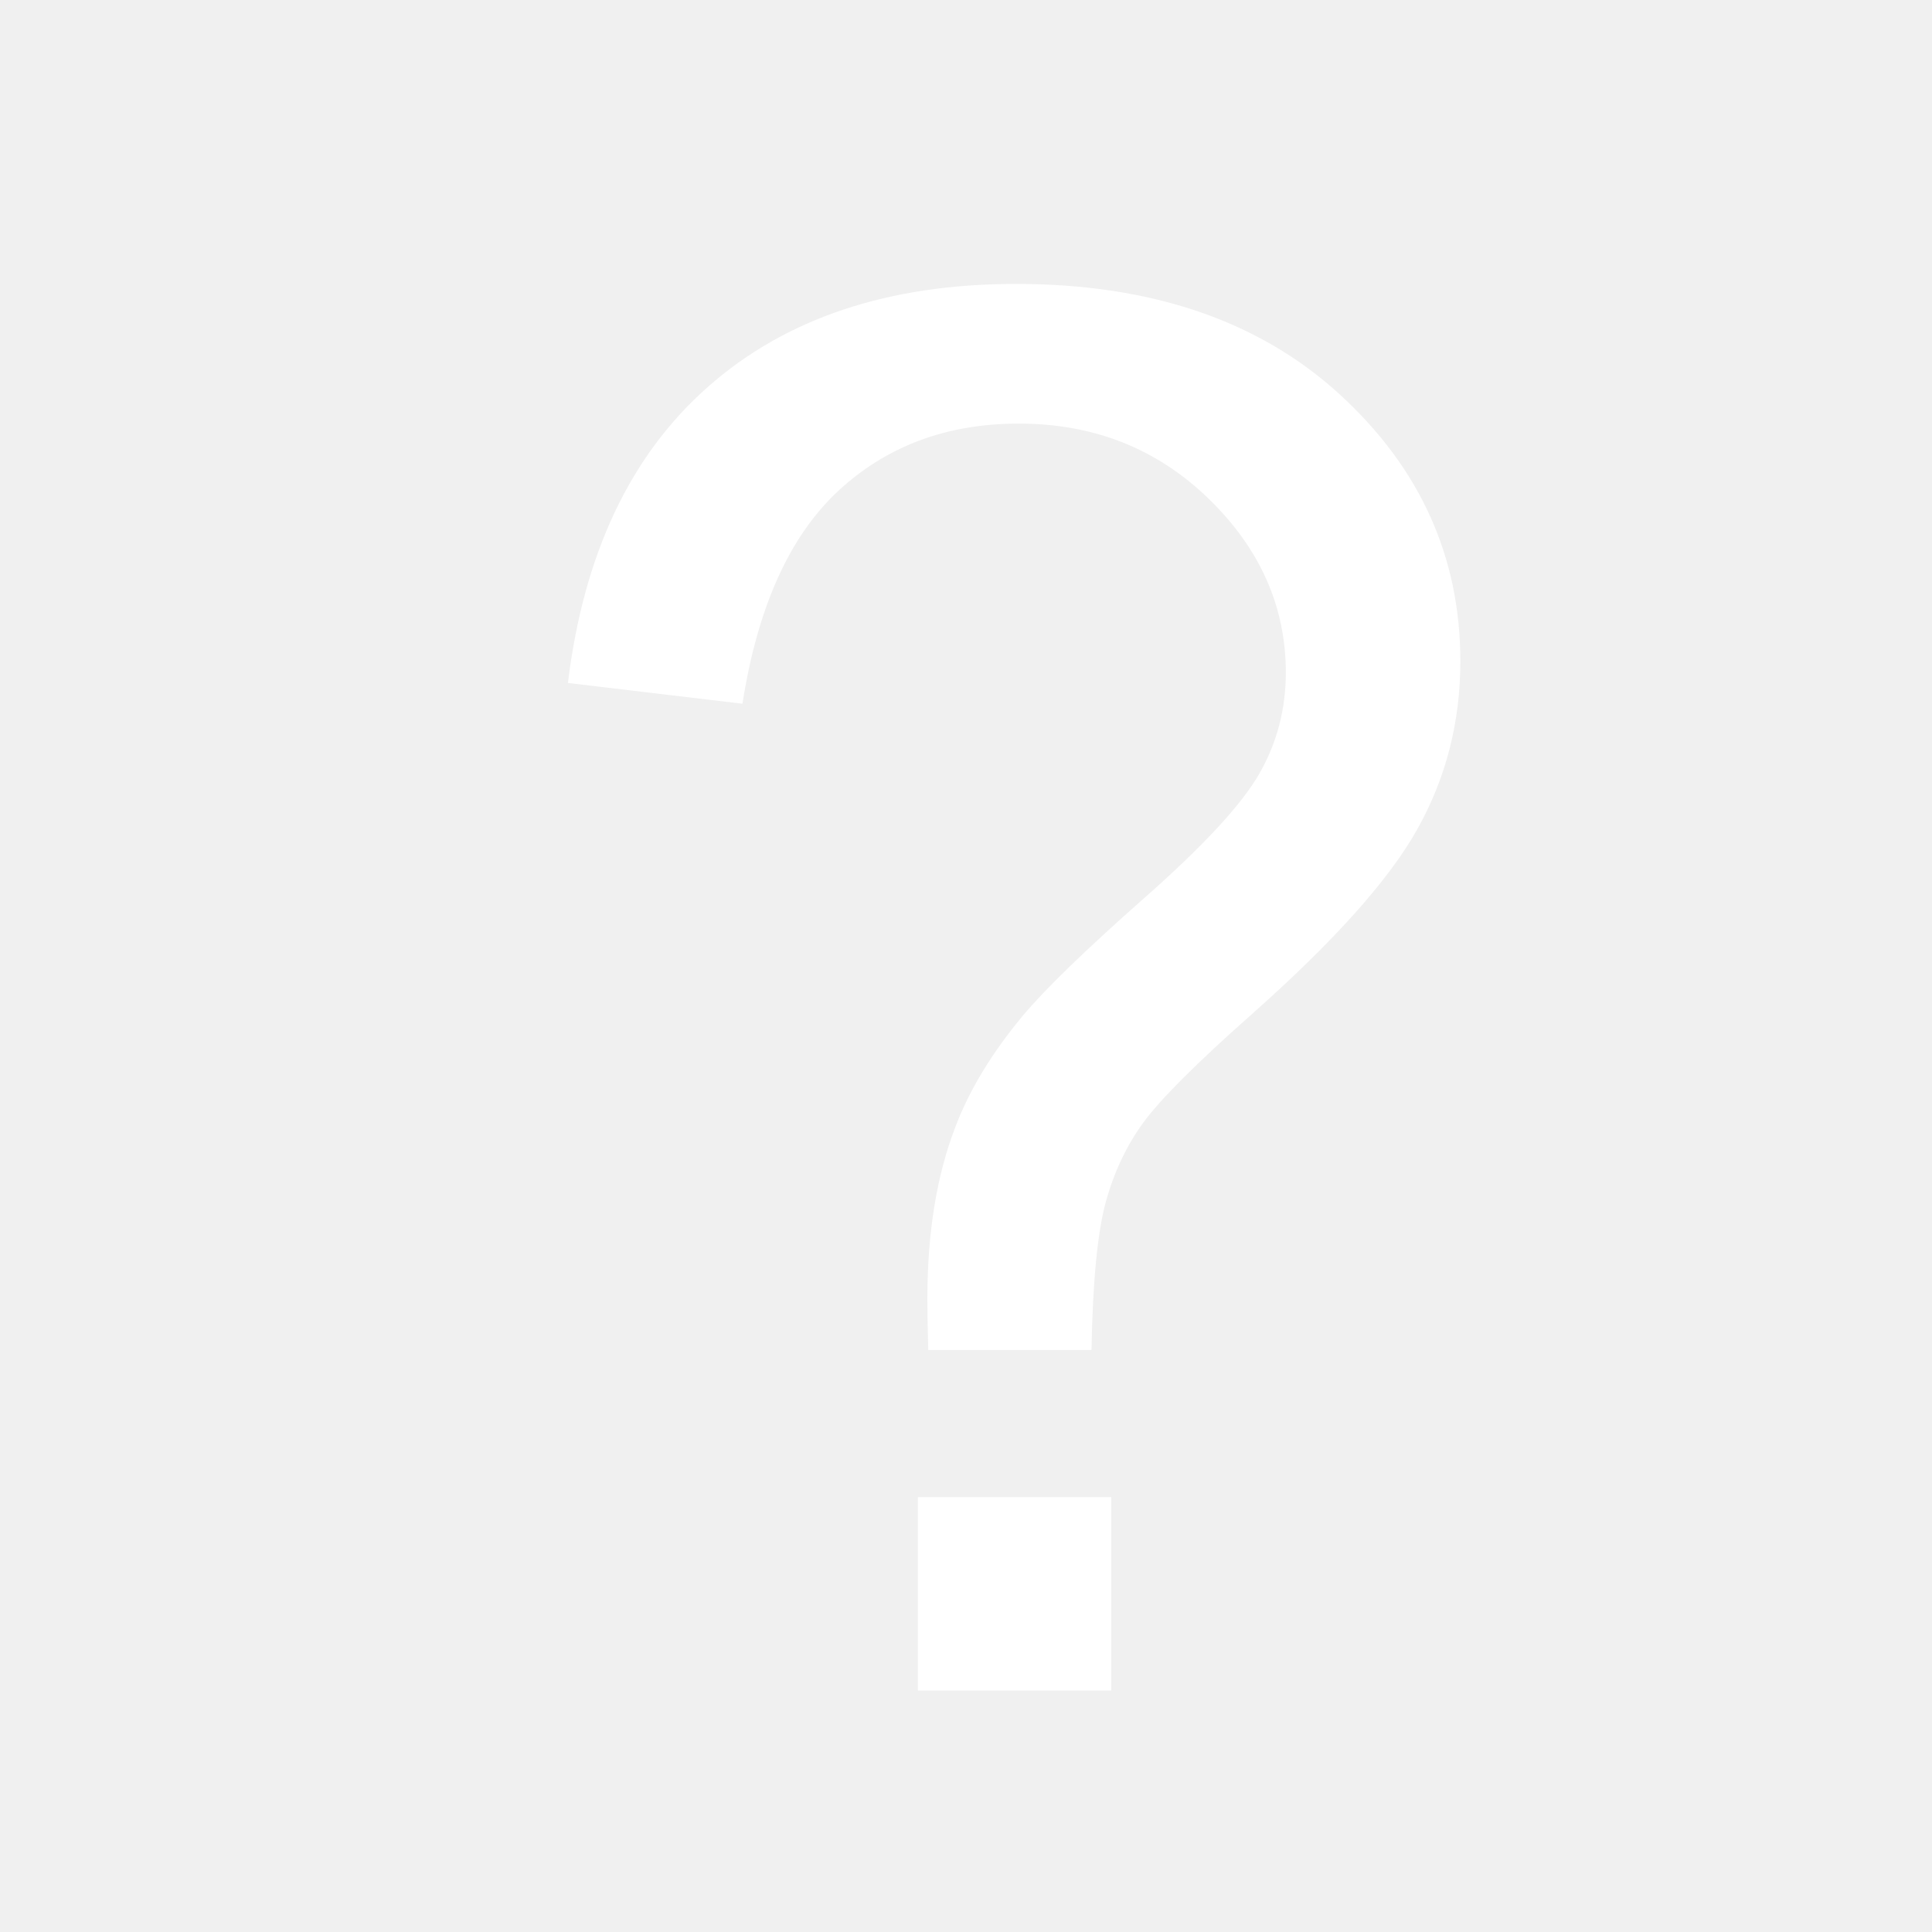
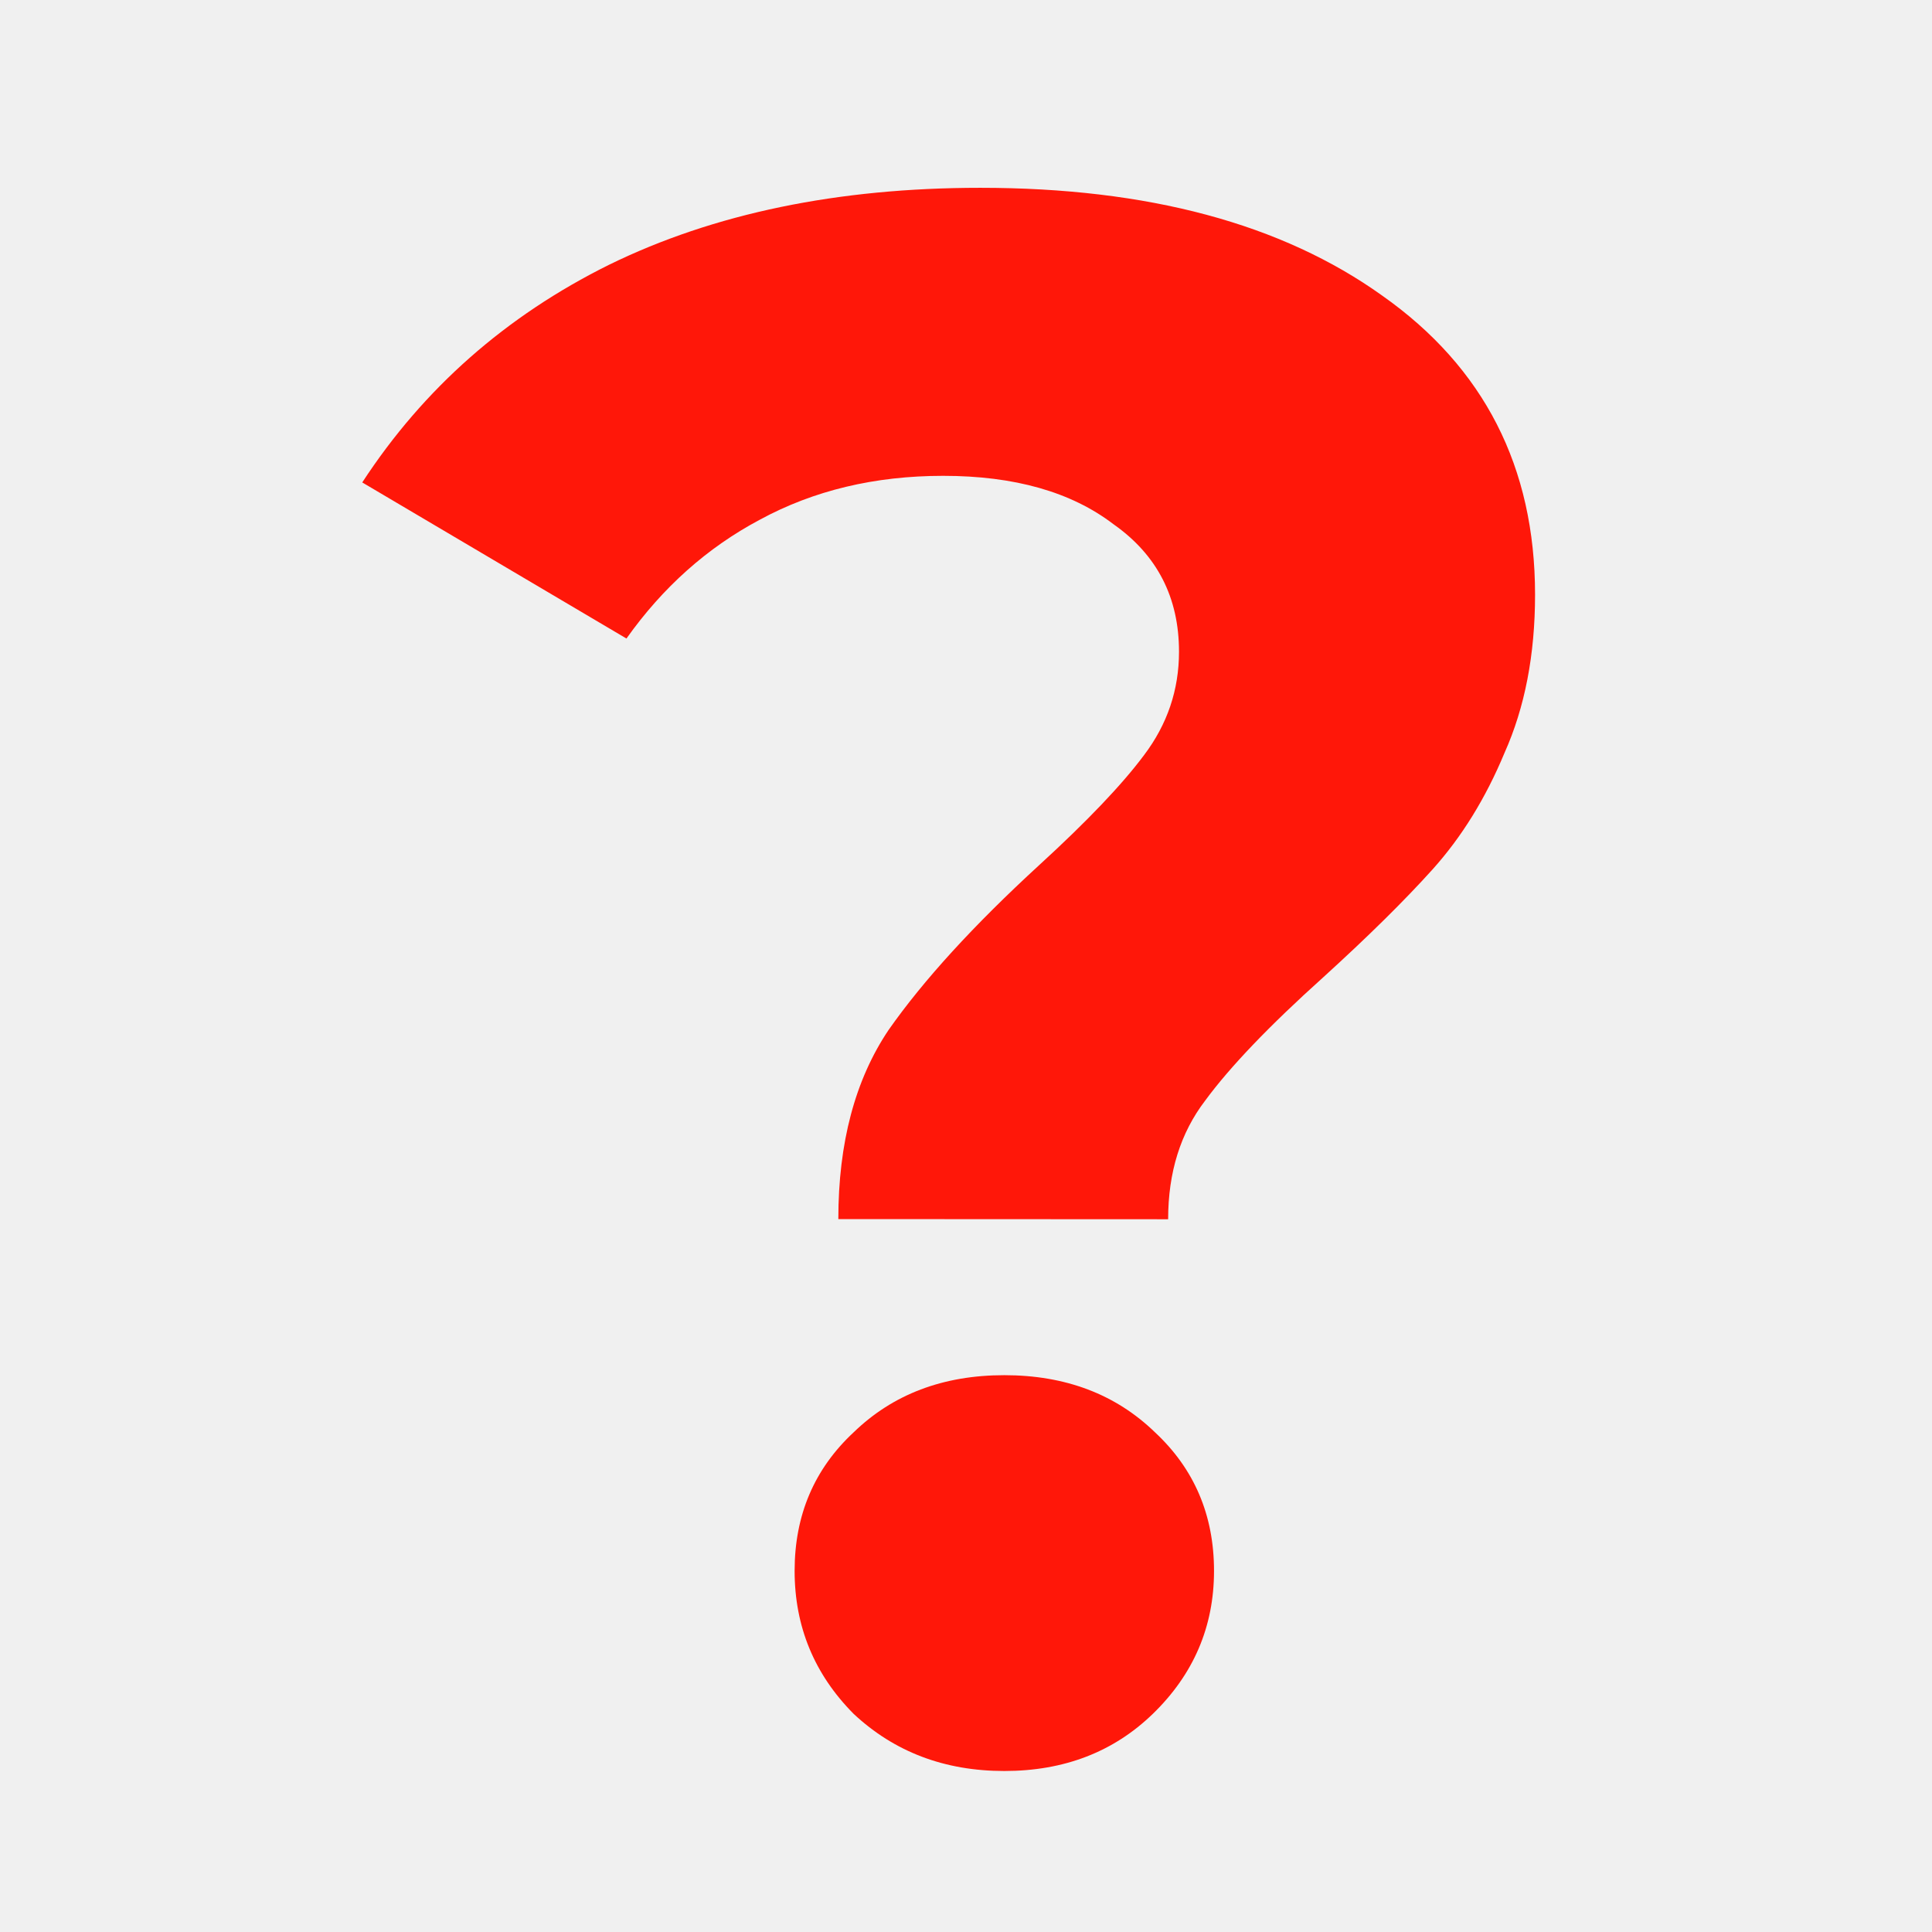
- <svg xmlns="http://www.w3.org/2000/svg" width="24px" height="24px" viewBox="0 0 24 24" version="1.1">
-   <g id="Artboard" stroke="none" stroke-width="1" fill="none" fill-rule="evenodd">
-     <path d="M11.531,16.77 C11.523,16.488 11.52,16.277 11.52,16.137 C11.52,15.309 11.637,14.594 11.871,13.992 C12.043,13.539 12.32,13.082 12.703,12.621 C12.984,12.285 13.49,11.795 14.221,11.15 C14.951,10.506 15.426,9.992 15.645,9.609 C15.863,9.227 15.973,8.809 15.973,8.355 C15.973,7.535 15.652,6.814 15.012,6.193 C14.371,5.572 13.586,5.262 12.656,5.262 C11.758,5.262 11.008,5.543 10.406,6.105 C9.805,6.668 9.41,7.547 9.223,8.742 L7.055,8.484 C7.25,6.883 7.83,5.656 8.795,4.805 C9.76,3.953 11.035,3.527 12.621,3.527 C14.301,3.527 15.641,3.984 16.641,4.898 C17.641,5.813 18.141,6.918 18.141,8.215 C18.141,8.965 17.965,9.656 17.613,10.289 C17.262,10.922 16.574,11.691 15.551,12.598 C14.863,13.207 14.414,13.656 14.203,13.945 C13.992,14.234 13.836,14.566 13.734,14.941 C13.633,15.316 13.574,15.926 13.559,16.77 L11.531,16.77 Z M11.402,21 L11.402,18.598 L13.805,18.598 L13.805,21 L11.402,21 Z" id="?" fill="#FFFFFF" fill-rule="nonzero" />
-   </g>
+ <svg xmlns="http://www.w3.org/2000/svg" width="24" height="24" viewBox="0 0 24 24" version="1.1" id="svg4" style="fill:none">
+   <defs id="defs8" />
+   <path d="m 10.414,15.144 c 0,-0.947 0.208,-1.73 0.624,-2.349 0.434,-0.619 1.058,-1.302 1.872,-2.049 0.597,-0.546 1.031,-1.002 1.302,-1.366 0.289,-0.382 0.434,-0.81 0.434,-1.284 0,-0.674 -0.271,-1.202 -0.814,-1.584 -0.525,-0.401 -1.23,-0.601 -2.116,-0.601 -0.85,0 -1.61,0.182 -2.279,0.546 -0.651,0.346 -1.203,0.838 -1.655,1.475 L 4.5,5.993 c 0.76,-1.165 1.782,-2.067 3.066,-2.704 1.302,-0.637 2.84,-0.956 4.612,-0.956 2.08,0 3.744,0.446 4.992,1.339 1.266,0.892 1.899,2.131 1.899,3.715 0,0.747 -0.127,1.402 -0.38,1.967 -0.235,0.565 -0.534,1.047 -0.895,1.448 -0.344,0.382 -0.796,0.829 -1.357,1.339 -0.669,0.601 -1.157,1.111 -1.465,1.53 -0.307,0.401 -0.461,0.892 -0.461,1.475 z M 12.476,22 c -0.742,0 -1.366,-0.237 -1.872,-0.71 -0.488,-0.492 -0.733,-1.084 -0.733,-1.776 0,-0.692 0.244,-1.266 0.733,-1.721 0.488,-0.473 1.112,-0.71 1.872,-0.71 0.76,0 1.384,0.237 1.872,0.71 0.488,0.455 0.733,1.029 0.733,1.721 0,0.692 -0.253,1.284 -0.76,1.776 C 13.833,21.763 13.218,22 12.476,22 Z" id="path2" style="fill:#ff1709" />
</svg>
